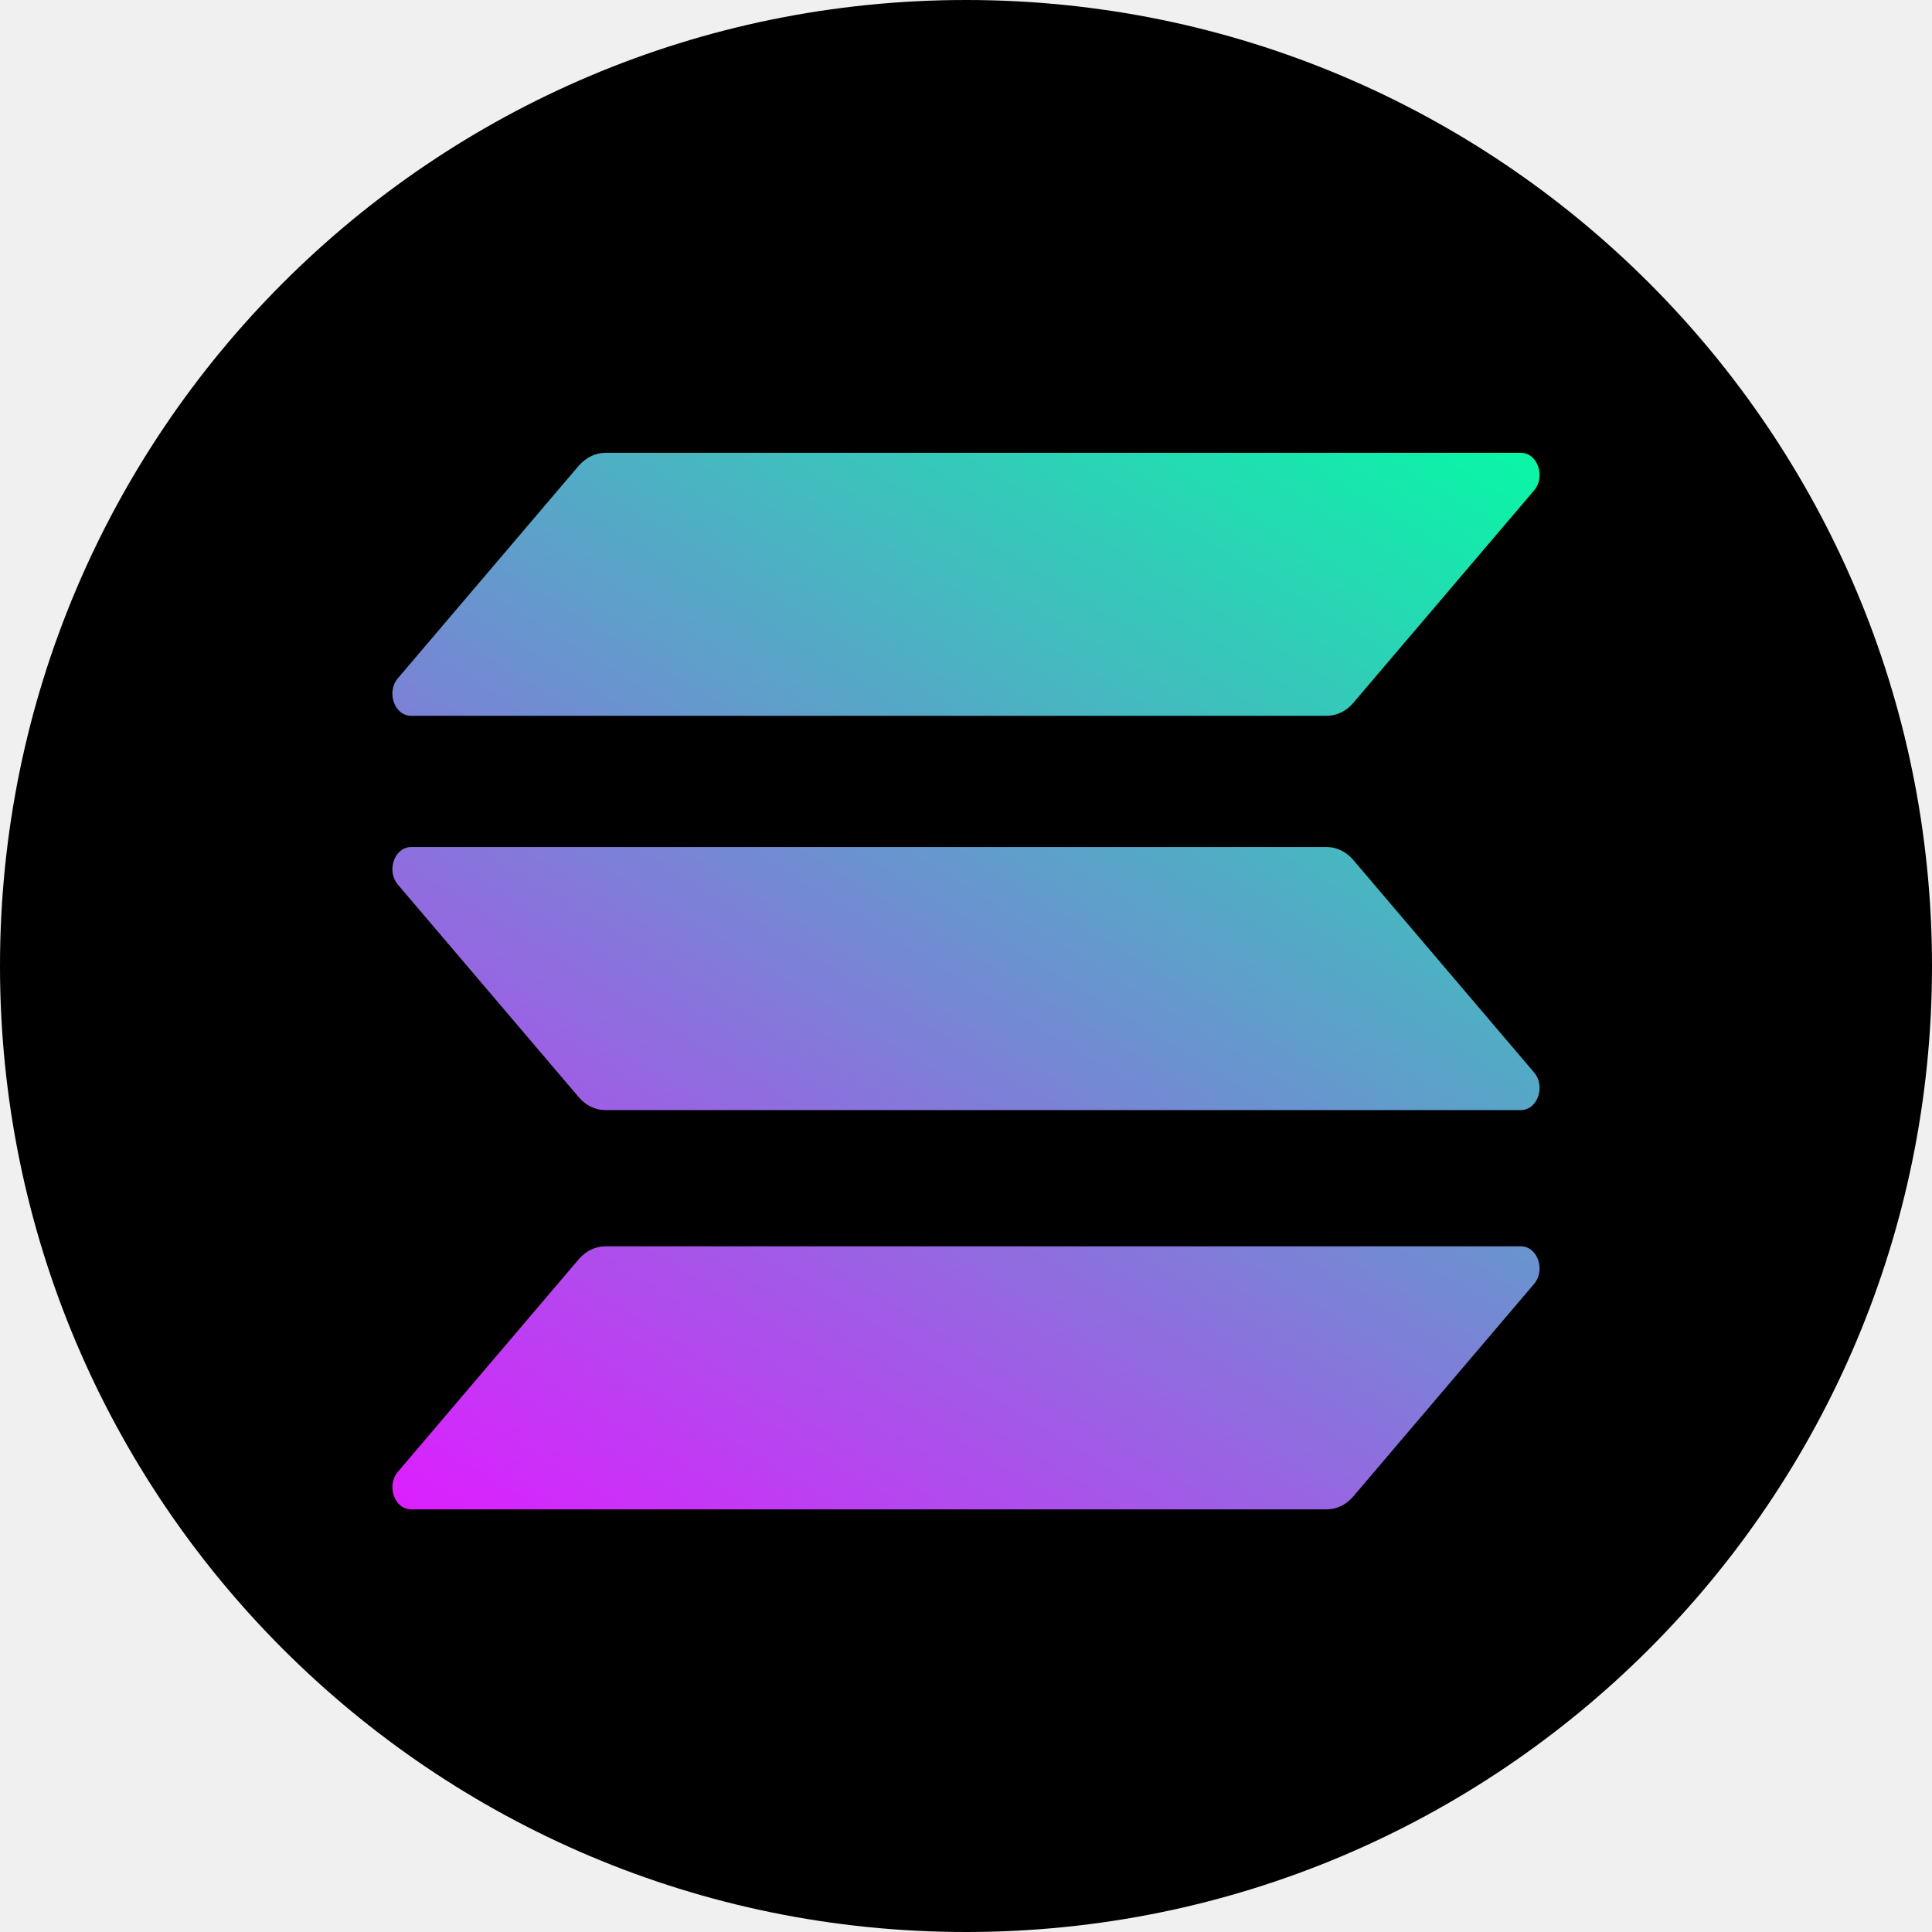
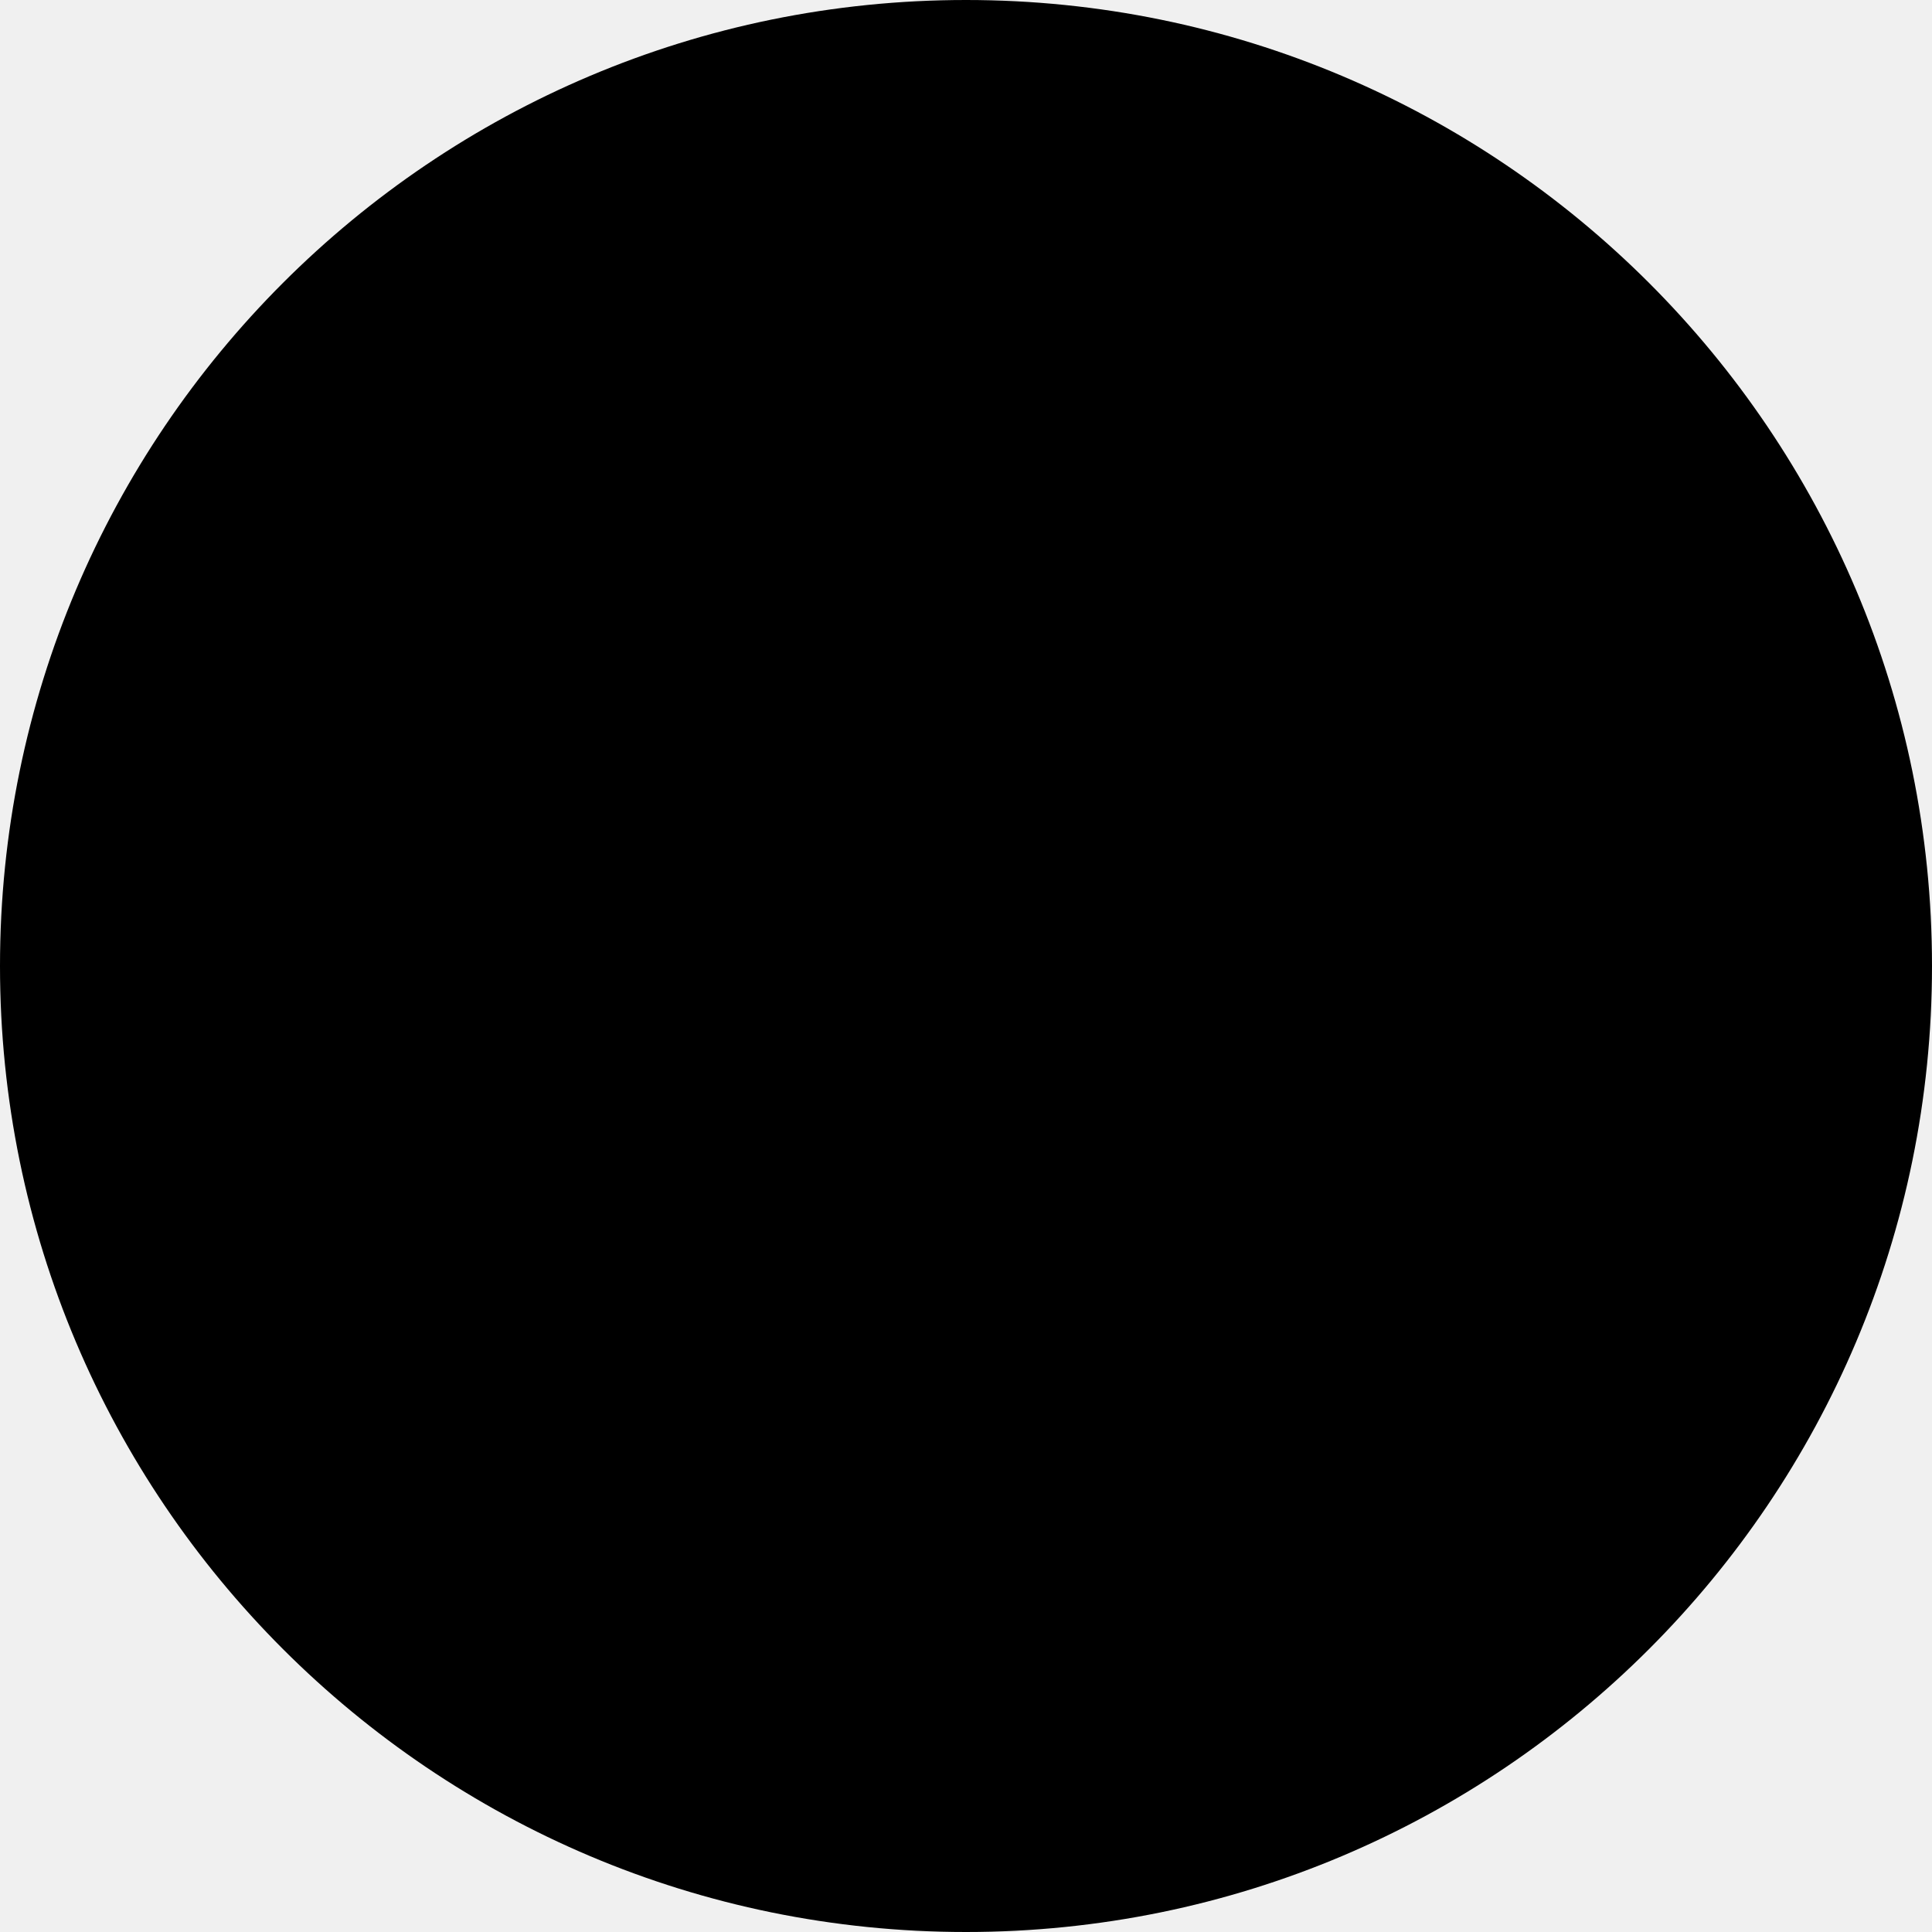
<svg xmlns="http://www.w3.org/2000/svg" width="64" height="64" viewBox="0 0 64 64" fill="none">
  <rect width="64" height="64" rx="32" fill="black" />
  <g clip-path="url(#clip0_277_990)">
    <path d="M19.172 41.713C19.402 41.444 19.717 41.286 20.052 41.286H50.379C50.933 41.286 51.21 42.072 50.818 42.533L44.828 49.573C44.598 49.843 44.283 50 43.948 50H13.621C13.067 50 12.79 49.214 13.181 48.754L19.172 41.713Z" fill="url(#paint0_linear_277_990)" />
    <path d="M19.172 15.427C19.411 15.157 19.727 15 20.052 15H50.379C50.933 15 51.21 15.786 50.818 16.246L44.827 23.287C44.598 23.556 44.283 23.713 43.948 23.713H13.621C13.067 23.713 12.79 22.927 13.181 22.467L19.172 15.427Z" fill="url(#paint1_linear_277_990)" />
    <path d="M44.828 28.486C44.598 28.216 44.283 28.059 43.948 28.059H13.621C13.067 28.059 12.79 28.845 13.181 29.305L19.172 36.346C19.402 36.615 19.717 36.773 20.052 36.773H50.379C50.933 36.773 51.21 35.987 50.818 35.526L44.828 28.486Z" fill="url(#paint2_linear_277_990)" />
  </g>
  <defs>
    <linearGradient id="paint0_linear_277_990" x1="47.482" y1="10.794" x2="20.682" y2="54.474" gradientUnits="userSpaceOnUse">
-       <stop stop-color="#00FFA3" />
-       <stop offset="1" stop-color="#DC1FFF" />
+       <stop stopColor="#00FFA3" />
+       <stop offset="1" stopColor="#DC1FFF" />
    </linearGradient>
    <linearGradient id="paint1_linear_277_990" x1="38.304" y1="5.163" x2="11.505" y2="48.843" gradientUnits="userSpaceOnUse">
-       <stop stop-color="#00FFA3" />
-       <stop offset="1" stop-color="#DC1FFF" />
+       <stop stopColor="#00FFA3" />
+       <stop offset="1" stopColor="#DC1FFF" />
    </linearGradient>
    <linearGradient id="paint2_linear_277_990" x1="42.864" y1="7.961" x2="16.064" y2="51.641" gradientUnits="userSpaceOnUse">
-       <stop stop-color="#00FFA3" />
-       <stop offset="1" stop-color="#DC1FFF" />
+       <stop stopColor="#00FFA3" />
+       <stop offset="1" stopColor="#DC1FFF" />
    </linearGradient>
    <clipPath id="clip0_277_990">
      <rect width="38" height="35" fill="white" transform="translate(13 15)" />
    </clipPath>
  </defs>
</svg>
